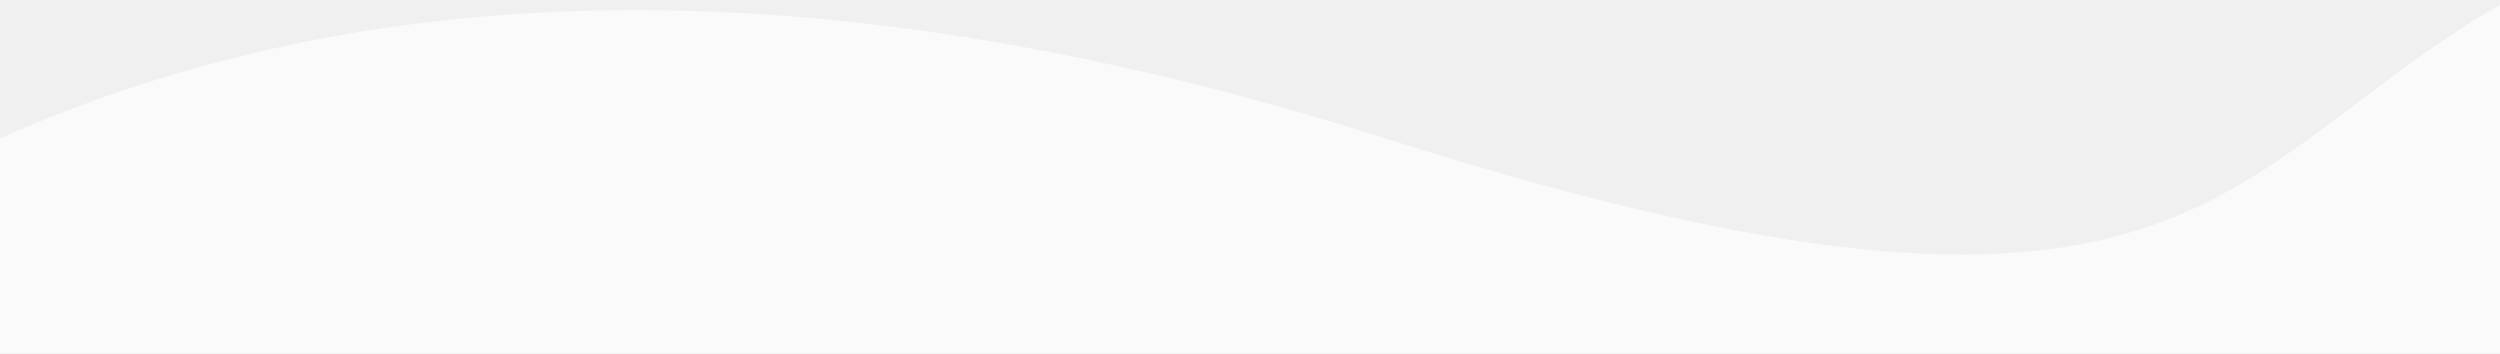
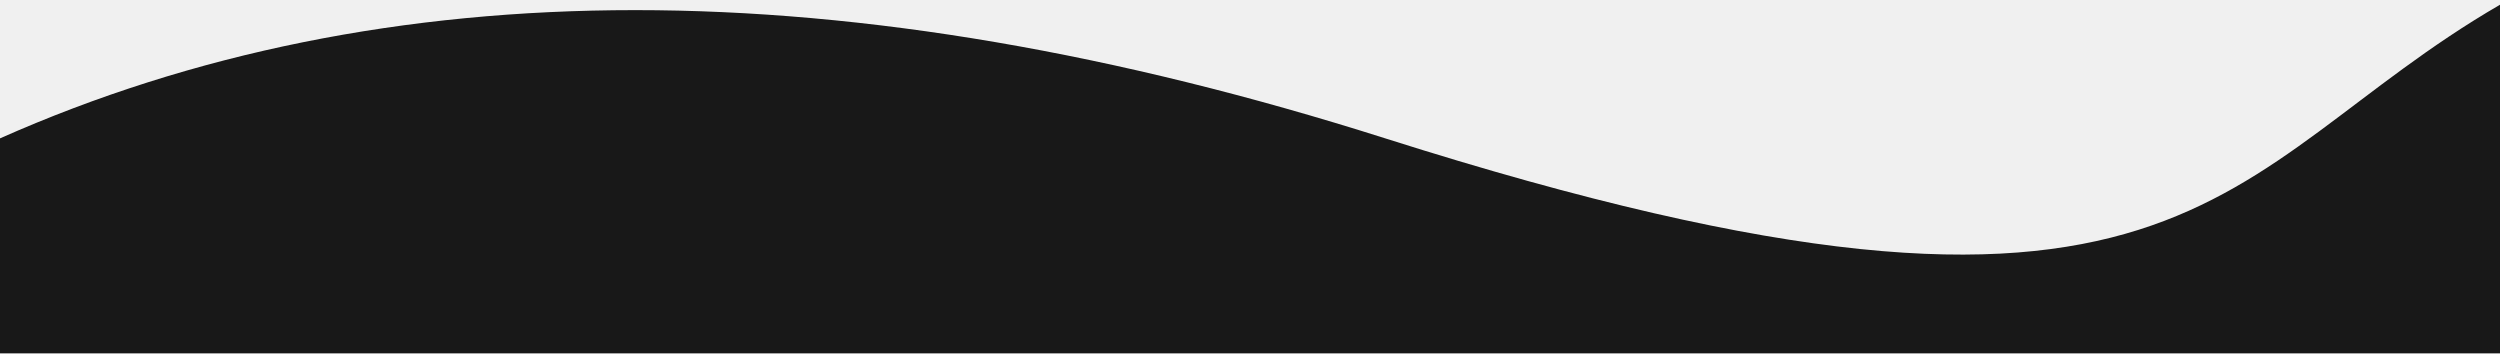
<svg xmlns="http://www.w3.org/2000/svg" xmlns:xlink="http://www.w3.org/1999/xlink" width="375" height="53">
  <defs>
    <path id="a" d="M0 0h375v53H0z" />
  </defs>
  <g fill="none" fill-rule="evenodd">
    <mask id="b" fill="#fff">
      <use xlink:href="#a" />
    </mask>
-     <g mask="url(#b)" fill="#fafafa">
+     <g mask="url(#b)" fill="#181818">
      <path d="M0 20.756c57.764-25.65 127.028-25.65 207.792 0C328.938 59.229 332.12 25.58 375.022.696 403.624-15.893 429.283 263.876 452 840H0V20.756z" />
    </g>
  </g>
</svg>
